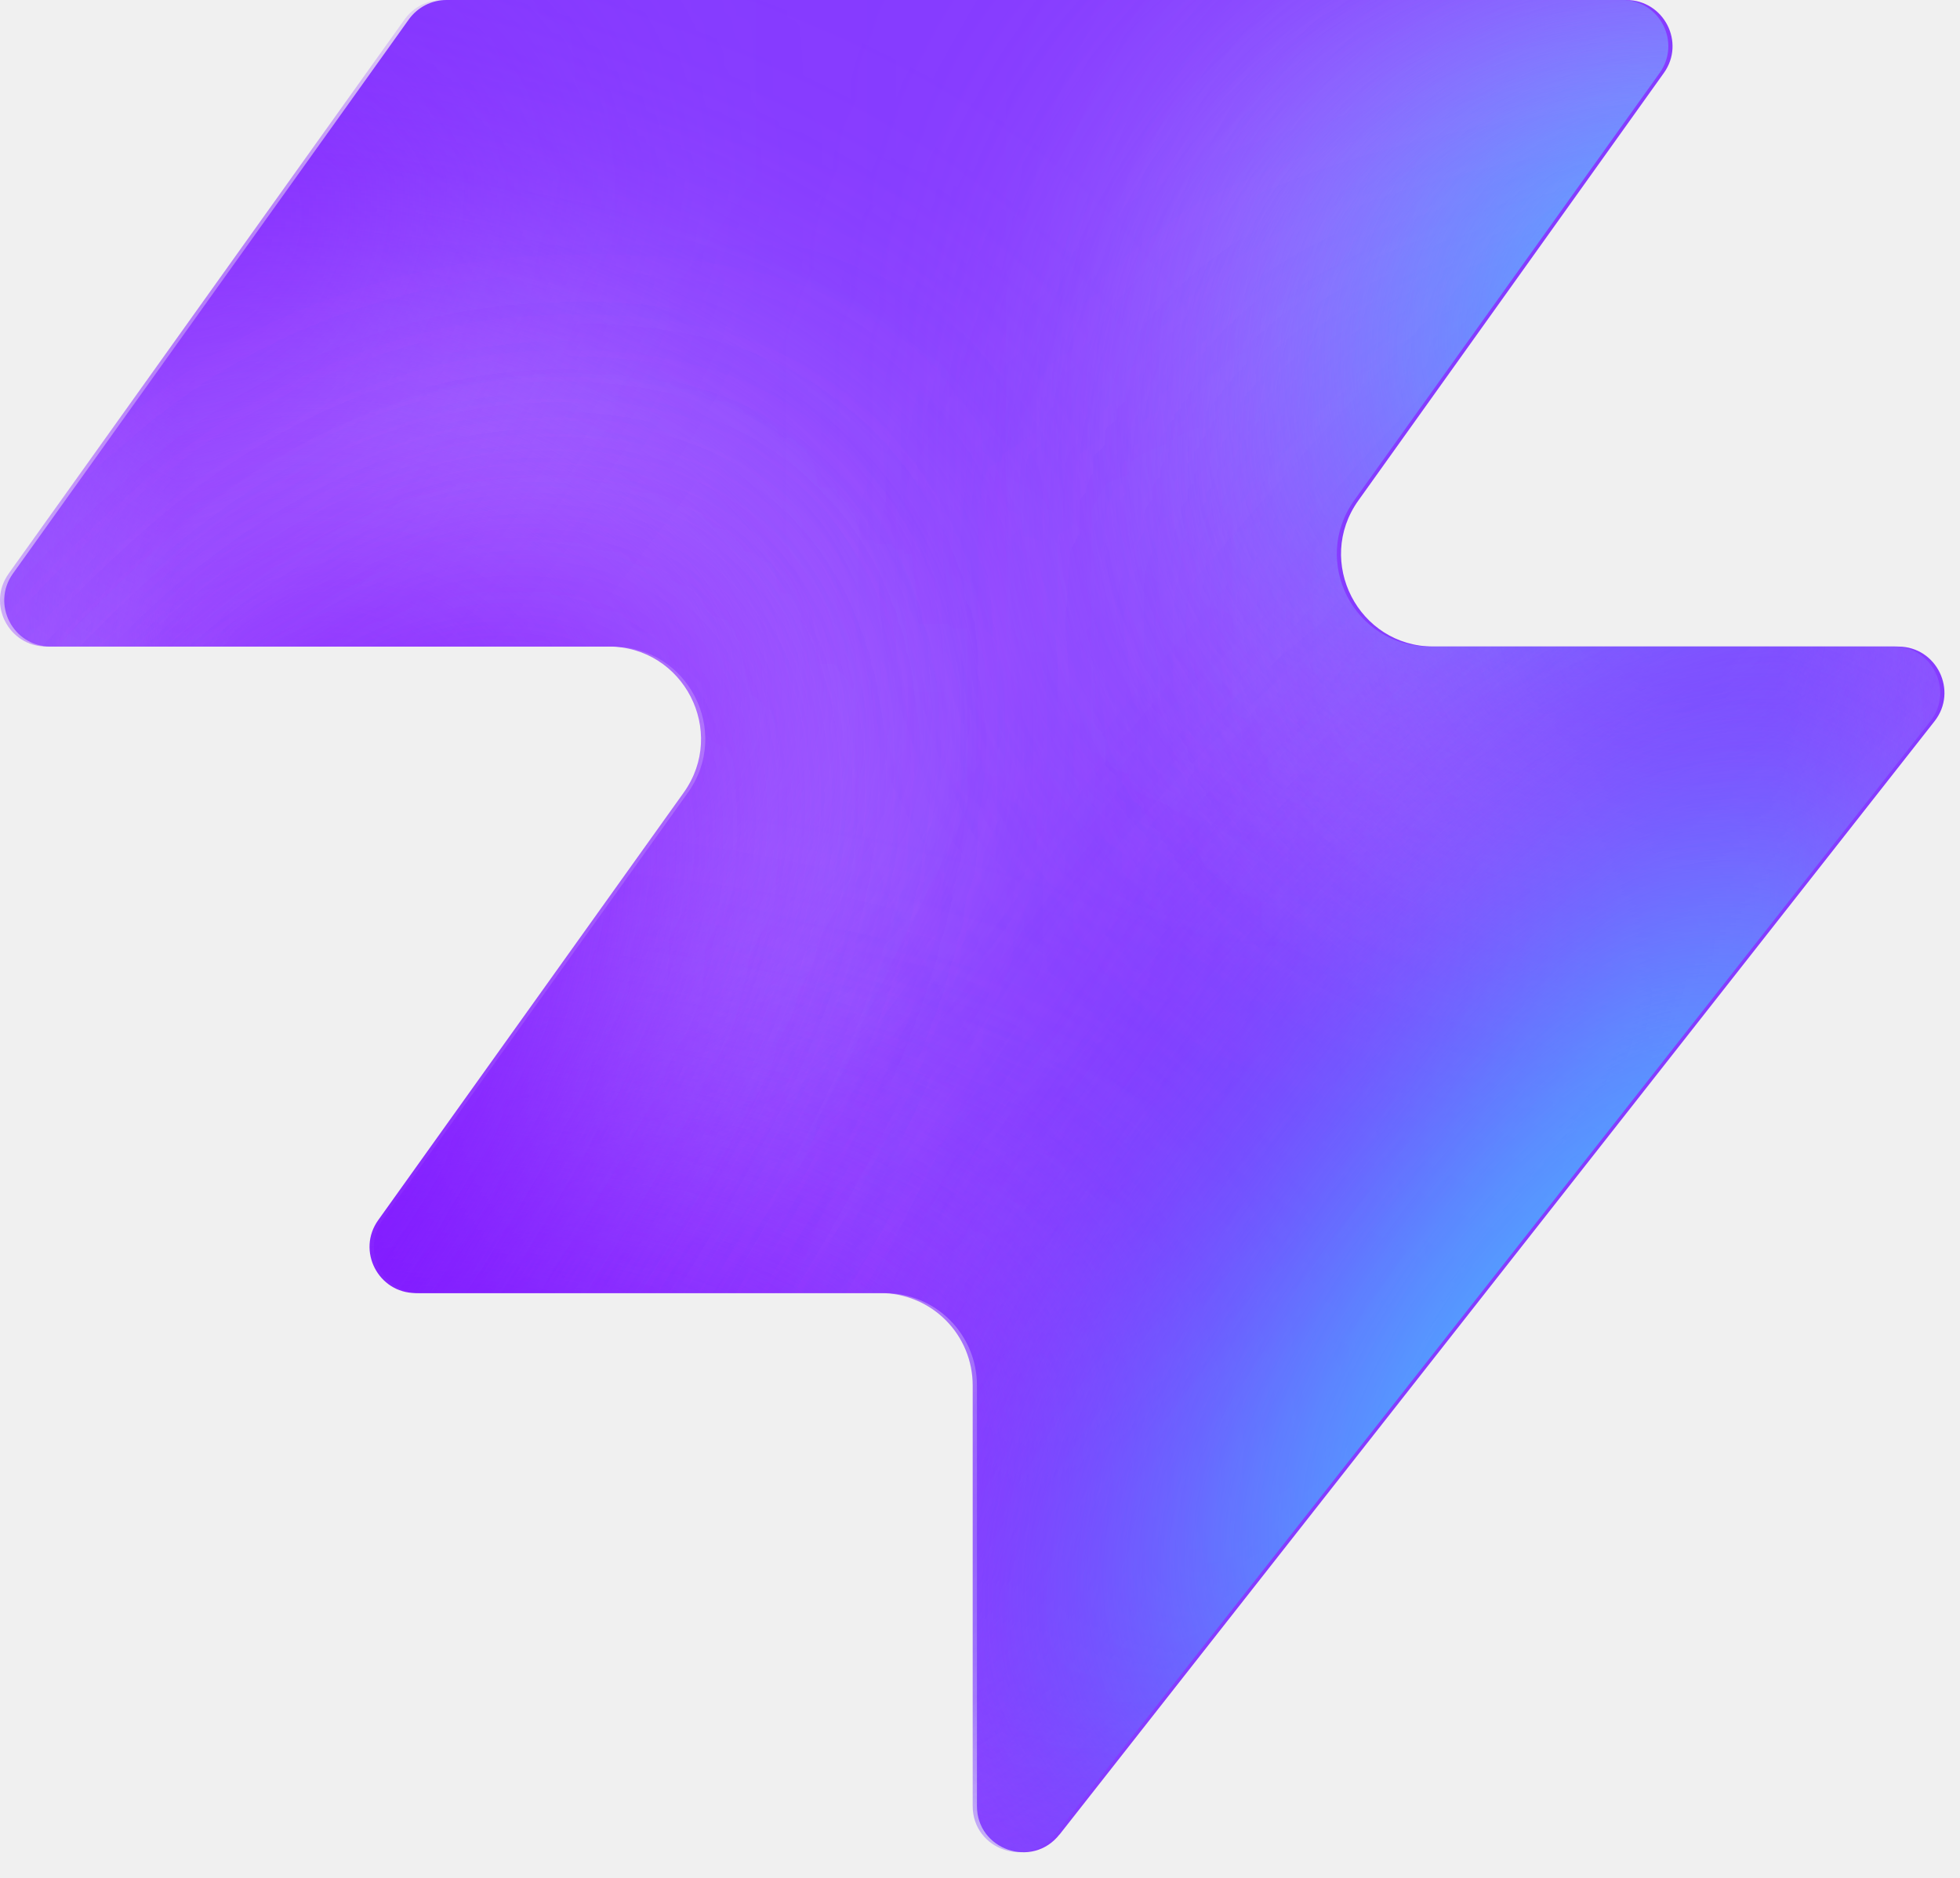
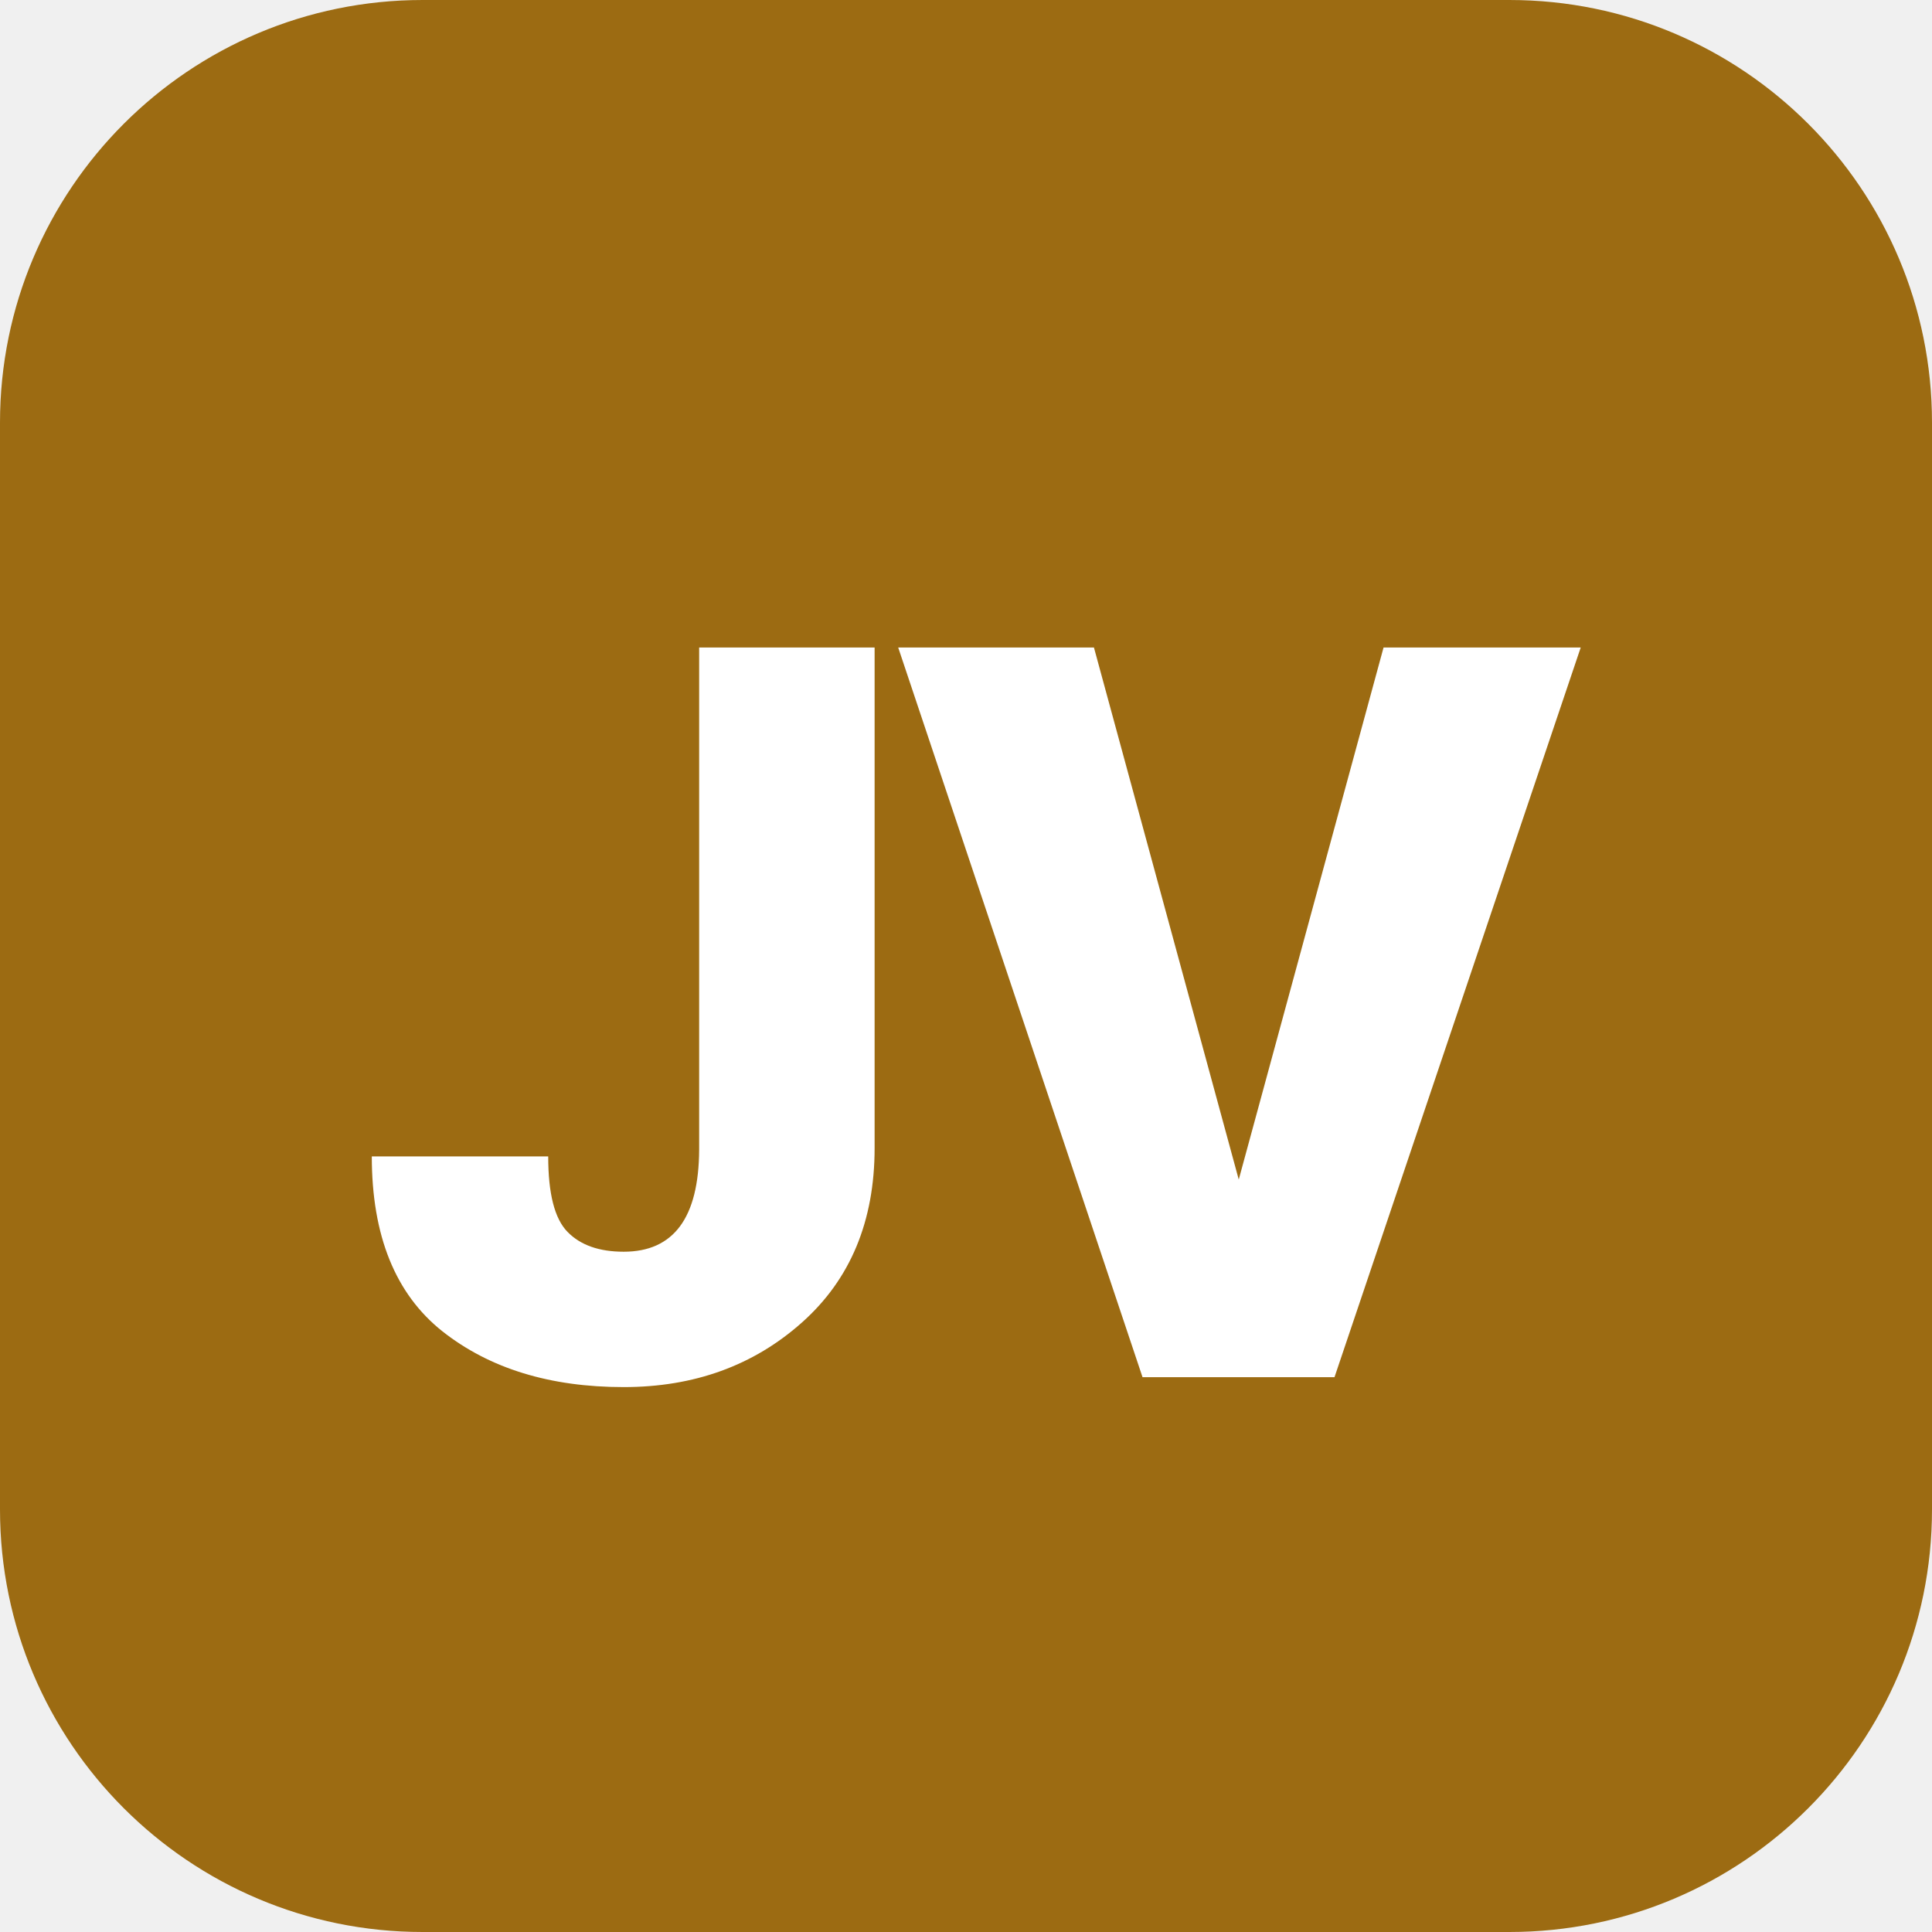
- <svg xmlns="http://www.w3.org/2000/svg" width="48" height="46" fill="none" viewBox="0 0 48 46">
-   <path fill="#863bff" d="M25.946 44.938c-.664.845-2.021.375-2.021-.698V33.937a2.26 2.26 0 0 0-2.262-2.262H10.287c-.92 0-1.456-1.04-.92-1.788l7.48-10.471c1.07-1.497 0-3.578-1.842-3.578H1.237c-.92 0-1.456-1.04-.92-1.788L10.013.474c.214-.297.556-.474.92-.474h28.894c.92 0 1.456 1.04.92 1.788l-7.48 10.471c-1.07 1.498 0 3.579 1.842 3.579h11.377c.943 0 1.473 1.088.89 1.83L25.947 44.94z" style="fill:#863bff;fill:color(display-p3 .525 .23 1);fill-opacity:1" />
-   <mask id="a" width="48" height="46" x="0" y="0" maskUnits="userSpaceOnUse" style="mask-type:alpha">
-     <path fill="#000" d="M25.842 44.938c-.664.844-2.021.375-2.021-.698V33.937a2.26 2.26 0 0 0-2.262-2.262H10.183c-.92 0-1.456-1.04-.92-1.788l7.48-10.471c1.07-1.498 0-3.579-1.842-3.579H1.133c-.92 0-1.456-1.04-.92-1.787L9.91.473c.214-.297.556-.474.92-.474h28.894c.92 0 1.456 1.04.92 1.788l-7.48 10.471c-1.07 1.498 0 3.578 1.842 3.578h11.377c.943 0 1.473 1.088.89 1.832L25.843 44.94z" style="fill:#000;fill-opacity:1" />
-   </mask>
-   <g mask="url(#a)">
-     <g filter="url(#b)">
-       <ellipse cx="5.508" cy="14.704" fill="#ede6ff" rx="5.508" ry="14.704" style="fill:#ede6ff;fill:color(display-p3 .927 .903 1);fill-opacity:1" transform="matrix(.00324 1 1 -.00324 -4.47 31.516)" />
-     </g>
-     <g filter="url(#c)">
-       <ellipse cx="10.399" cy="29.851" fill="#ede6ff" rx="10.399" ry="29.851" style="fill:#ede6ff;fill:color(display-p3 .927 .903 1);fill-opacity:1" transform="matrix(.00324 1 1 -.00324 -39.328 7.883)" />
-     </g>
-     <g filter="url(#d)">
-       <ellipse cx="5.508" cy="30.487" fill="#7e14ff" rx="5.508" ry="30.487" style="fill:#7e14ff;fill:color(display-p3 .492 .077 1);fill-opacity:1" transform="rotate(89.814 -25.913 -14.639)scale(1 -1)" />
-     </g>
-     <g filter="url(#e)">
-       <ellipse cx="5.508" cy="30.599" fill="#7e14ff" rx="5.508" ry="30.599" style="fill:#7e14ff;fill:color(display-p3 .492 .077 1);fill-opacity:1" transform="rotate(89.814 -32.644 -3.334)scale(1 -1)" />
-     </g>
-     <g filter="url(#f)">
-       <ellipse cx="5.508" cy="30.599" fill="#7e14ff" rx="5.508" ry="30.599" style="fill:#7e14ff;fill:color(display-p3 .492 .077 1);fill-opacity:1" transform="matrix(.00324 1 1 -.00324 -34.34 30.47)" />
-     </g>
-     <g filter="url(#g)">
-       <ellipse cx="14.072" cy="22.078" fill="#ede6ff" rx="14.072" ry="22.078" style="fill:#ede6ff;fill:color(display-p3 .927 .903 1);fill-opacity:1" transform="rotate(93.35 24.506 48.493)scale(-1 1)" />
-     </g>
-     <g filter="url(#h)">
-       <ellipse cx="3.47" cy="21.501" fill="#7e14ff" rx="3.47" ry="21.501" style="fill:#7e14ff;fill:color(display-p3 .492 .077 1);fill-opacity:1" transform="rotate(89.009 28.708 47.59)scale(-1 1)" />
-     </g>
-     <g filter="url(#i)">
-       <ellipse cx="3.47" cy="21.501" fill="#7e14ff" rx="3.47" ry="21.501" style="fill:#7e14ff;fill:color(display-p3 .492 .077 1);fill-opacity:1" transform="rotate(89.009 28.708 47.59)scale(-1 1)" />
-     </g>
-     <g filter="url(#j)">
-       <ellipse cx=".387" cy="8.972" fill="#7e14ff" rx="4.407" ry="29.108" style="fill:#7e14ff;fill:color(display-p3 .492 .077 1);fill-opacity:1" transform="rotate(39.51 .387 8.972)" />
-     </g>
-     <g filter="url(#k)">
-       <ellipse cx="47.523" cy="-6.092" fill="#7e14ff" rx="4.407" ry="29.108" style="fill:#7e14ff;fill:color(display-p3 .492 .077 1);fill-opacity:1" transform="rotate(37.892 47.523 -6.092)" />
-     </g>
-     <g filter="url(#l)">
-       <ellipse cx="41.412" cy="6.333" fill="#47bfff" rx="5.971" ry="9.665" style="fill:#47bfff;fill:color(display-p3 .28 .748 1);fill-opacity:1" transform="rotate(37.892 41.412 6.333)" />
-     </g>
-     <g filter="url(#m)">
-       <ellipse cx="-1.879" cy="38.332" fill="#7e14ff" rx="4.407" ry="29.108" style="fill:#7e14ff;fill:color(display-p3 .492 .077 1);fill-opacity:1" transform="rotate(37.892 -1.88 38.332)" />
-     </g>
-     <g filter="url(#n)">
-       <ellipse cx="-1.879" cy="38.332" fill="#7e14ff" rx="4.407" ry="29.108" style="fill:#7e14ff;fill:color(display-p3 .492 .077 1);fill-opacity:1" transform="rotate(37.892 -1.88 38.332)" />
-     </g>
-     <g filter="url(#o)">
-       <ellipse cx="35.651" cy="29.907" fill="#7e14ff" rx="4.407" ry="29.108" style="fill:#7e14ff;fill:color(display-p3 .492 .077 1);fill-opacity:1" transform="rotate(37.892 35.651 29.907)" />
-     </g>
-     <g filter="url(#p)">
-       <ellipse cx="38.418" cy="32.4" fill="#47bfff" rx="5.971" ry="15.297" style="fill:#47bfff;fill:color(display-p3 .28 .748 1);fill-opacity:1" transform="rotate(37.892 38.418 32.4)" />
-     </g>
-   </g>
-   <defs>
-     <filter id="b" width="60.045" height="41.654" x="-19.77" y="16.149" color-interpolation-filters="sRGB" filterUnits="userSpaceOnUse">
-       <feFlood flood-opacity="0" result="BackgroundImageFix" />
-       <feBlend in="SourceGraphic" in2="BackgroundImageFix" result="shape" />
-       <feGaussianBlur result="effect1_foregroundBlur_2002_17158" stdDeviation="7.659" />
-     </filter>
-     <filter id="c" width="90.34" height="51.437" x="-54.613" y="-7.533" color-interpolation-filters="sRGB" filterUnits="userSpaceOnUse">
-       <feFlood flood-opacity="0" result="BackgroundImageFix" />
-       <feBlend in="SourceGraphic" in2="BackgroundImageFix" result="shape" />
-       <feGaussianBlur result="effect1_foregroundBlur_2002_17158" stdDeviation="7.659" />
-     </filter>
-     <filter id="d" width="79.355" height="29.4" x="-49.64" y="2.03" color-interpolation-filters="sRGB" filterUnits="userSpaceOnUse">
-       <feFlood flood-opacity="0" result="BackgroundImageFix" />
-       <feBlend in="SourceGraphic" in2="BackgroundImageFix" result="shape" />
-       <feGaussianBlur result="effect1_foregroundBlur_2002_17158" stdDeviation="4.596" />
-     </filter>
-     <filter id="e" width="79.579" height="29.4" x="-45.045" y="20.029" color-interpolation-filters="sRGB" filterUnits="userSpaceOnUse">
-       <feFlood flood-opacity="0" result="BackgroundImageFix" />
-       <feBlend in="SourceGraphic" in2="BackgroundImageFix" result="shape" />
-       <feGaussianBlur result="effect1_foregroundBlur_2002_17158" stdDeviation="4.596" />
-     </filter>
-     <filter id="f" width="79.579" height="29.4" x="-43.513" y="21.178" color-interpolation-filters="sRGB" filterUnits="userSpaceOnUse">
-       <feFlood flood-opacity="0" result="BackgroundImageFix" />
-       <feBlend in="SourceGraphic" in2="BackgroundImageFix" result="shape" />
-       <feGaussianBlur result="effect1_foregroundBlur_2002_17158" stdDeviation="4.596" />
-     </filter>
-     <filter id="g" width="74.749" height="58.852" x="15.756" y="-17.901" color-interpolation-filters="sRGB" filterUnits="userSpaceOnUse">
-       <feFlood flood-opacity="0" result="BackgroundImageFix" />
-       <feBlend in="SourceGraphic" in2="BackgroundImageFix" result="shape" />
-       <feGaussianBlur result="effect1_foregroundBlur_2002_17158" stdDeviation="7.659" />
-     </filter>
-     <filter id="h" width="61.377" height="25.362" x="23.548" y="2.284" color-interpolation-filters="sRGB" filterUnits="userSpaceOnUse">
-       <feFlood flood-opacity="0" result="BackgroundImageFix" />
-       <feBlend in="SourceGraphic" in2="BackgroundImageFix" result="shape" />
-       <feGaussianBlur result="effect1_foregroundBlur_2002_17158" stdDeviation="4.596" />
-     </filter>
-     <filter id="i" width="61.377" height="25.362" x="23.548" y="2.284" color-interpolation-filters="sRGB" filterUnits="userSpaceOnUse">
-       <feFlood flood-opacity="0" result="BackgroundImageFix" />
-       <feBlend in="SourceGraphic" in2="BackgroundImageFix" result="shape" />
-       <feGaussianBlur result="effect1_foregroundBlur_2002_17158" stdDeviation="4.596" />
-     </filter>
-     <filter id="j" width="56.045" height="63.649" x="-27.636" y="-22.853" color-interpolation-filters="sRGB" filterUnits="userSpaceOnUse">
-       <feFlood flood-opacity="0" result="BackgroundImageFix" />
-       <feBlend in="SourceGraphic" in2="BackgroundImageFix" result="shape" />
-       <feGaussianBlur result="effect1_foregroundBlur_2002_17158" stdDeviation="4.596" />
-     </filter>
-     <filter id="k" width="54.814" height="64.646" x="20.116" y="-38.415" color-interpolation-filters="sRGB" filterUnits="userSpaceOnUse">
-       <feFlood flood-opacity="0" result="BackgroundImageFix" />
-       <feBlend in="SourceGraphic" in2="BackgroundImageFix" result="shape" />
-       <feGaussianBlur result="effect1_foregroundBlur_2002_17158" stdDeviation="4.596" />
-     </filter>
-     <filter id="l" width="33.541" height="35.313" x="24.641" y="-11.323" color-interpolation-filters="sRGB" filterUnits="userSpaceOnUse">
-       <feFlood flood-opacity="0" result="BackgroundImageFix" />
-       <feBlend in="SourceGraphic" in2="BackgroundImageFix" result="shape" />
-       <feGaussianBlur result="effect1_foregroundBlur_2002_17158" stdDeviation="4.596" />
-     </filter>
-     <filter id="m" width="54.814" height="64.646" x="-29.286" y="6.009" color-interpolation-filters="sRGB" filterUnits="userSpaceOnUse">
-       <feFlood flood-opacity="0" result="BackgroundImageFix" />
-       <feBlend in="SourceGraphic" in2="BackgroundImageFix" result="shape" />
-       <feGaussianBlur result="effect1_foregroundBlur_2002_17158" stdDeviation="4.596" />
-     </filter>
-     <filter id="n" width="54.814" height="64.646" x="-29.286" y="6.009" color-interpolation-filters="sRGB" filterUnits="userSpaceOnUse">
-       <feFlood flood-opacity="0" result="BackgroundImageFix" />
-       <feBlend in="SourceGraphic" in2="BackgroundImageFix" result="shape" />
-       <feGaussianBlur result="effect1_foregroundBlur_2002_17158" stdDeviation="4.596" />
-     </filter>
-     <filter id="o" width="54.814" height="64.646" x="8.244" y="-2.416" color-interpolation-filters="sRGB" filterUnits="userSpaceOnUse">
-       <feFlood flood-opacity="0" result="BackgroundImageFix" />
-       <feBlend in="SourceGraphic" in2="BackgroundImageFix" result="shape" />
-       <feGaussianBlur result="effect1_foregroundBlur_2002_17158" stdDeviation="4.596" />
-     </filter>
-     <filter id="p" width="39.409" height="43.623" x="18.713" y="10.588" color-interpolation-filters="sRGB" filterUnits="userSpaceOnUse">
-       <feFlood flood-opacity="0" result="BackgroundImageFix" />
-       <feBlend in="SourceGraphic" in2="BackgroundImageFix" result="shape" />
-       <feGaussianBlur result="effect1_foregroundBlur_2002_17158" stdDeviation="4.596" />
-     </filter>
-   </defs>
+ <svg xmlns="http://www.w3.org/2000/svg" viewBox="0 0 64 64" width="64" height="64">
+   <rect width="64" height="64" rx="14" fill="#9C6B12" />
+   <text x="32" y="34" text-anchor="middle" dominant-baseline="central" fill="#FFFFFF" font-family="system-ui, -apple-system, BlinkMacSystemFont, 'Segoe UI', Roboto, Arial, sans-serif" font-size="34" font-weight="800" letter-spacing="-1">JV</text>
</svg>
